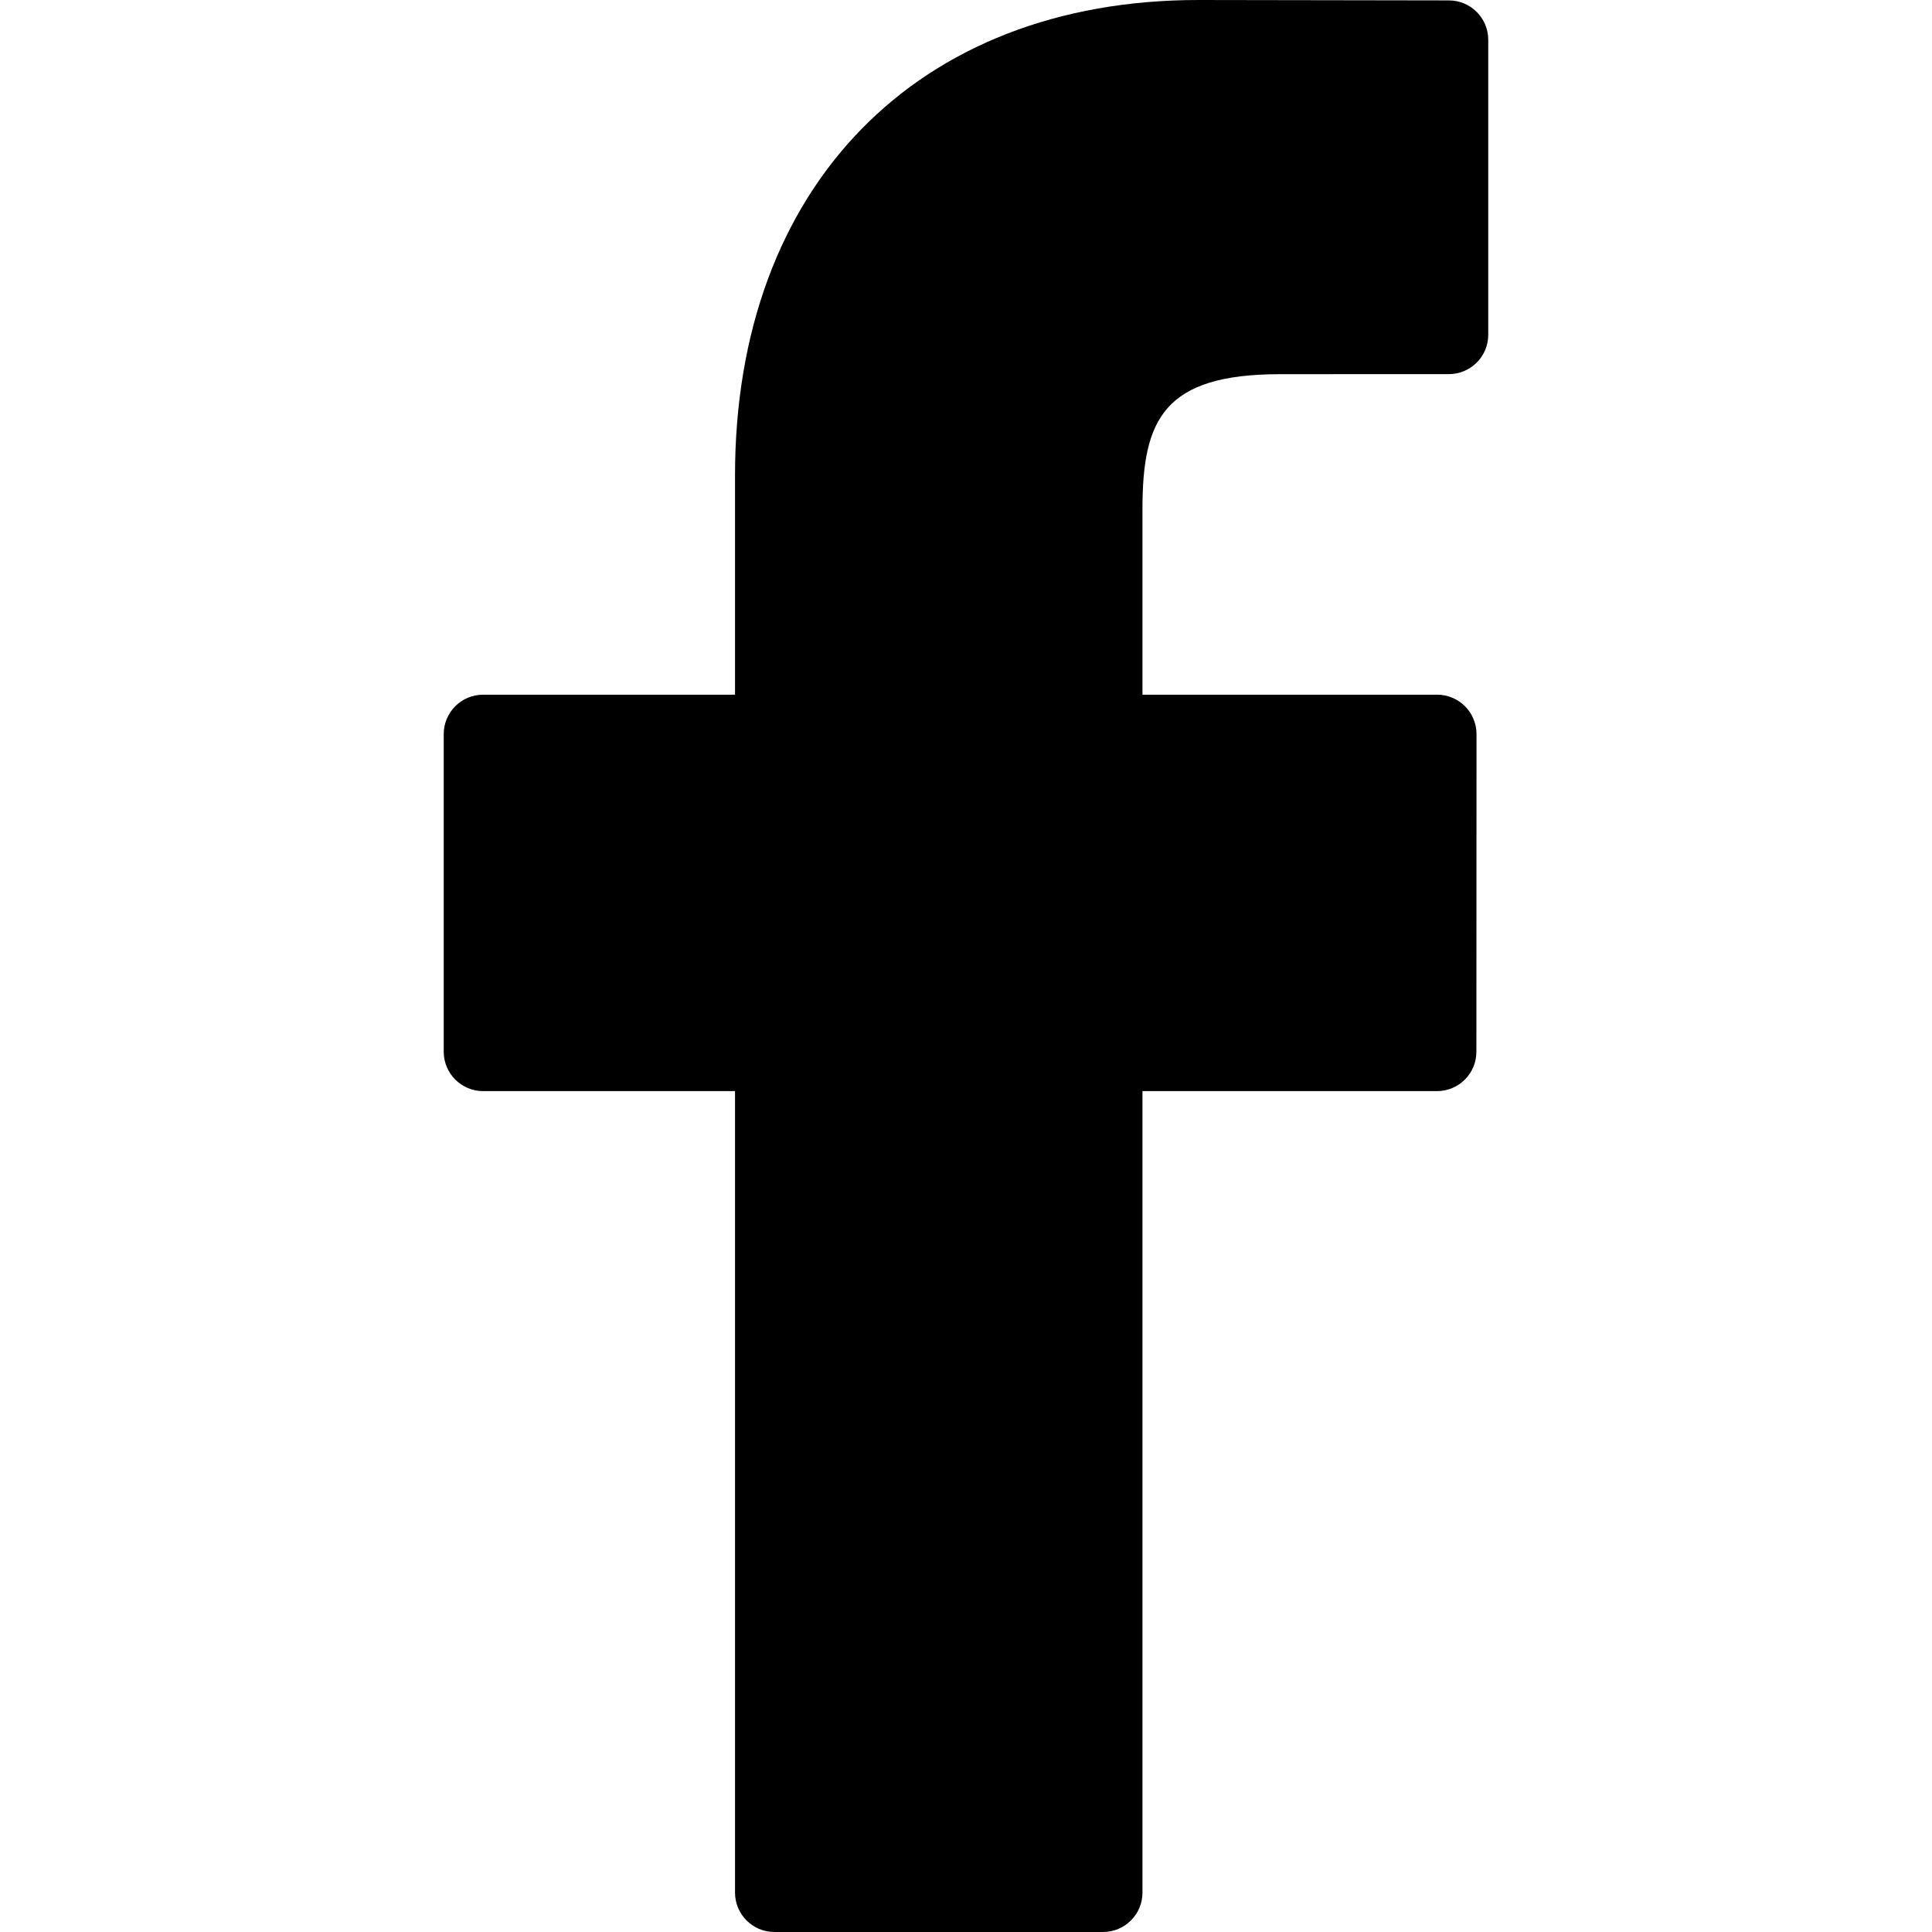
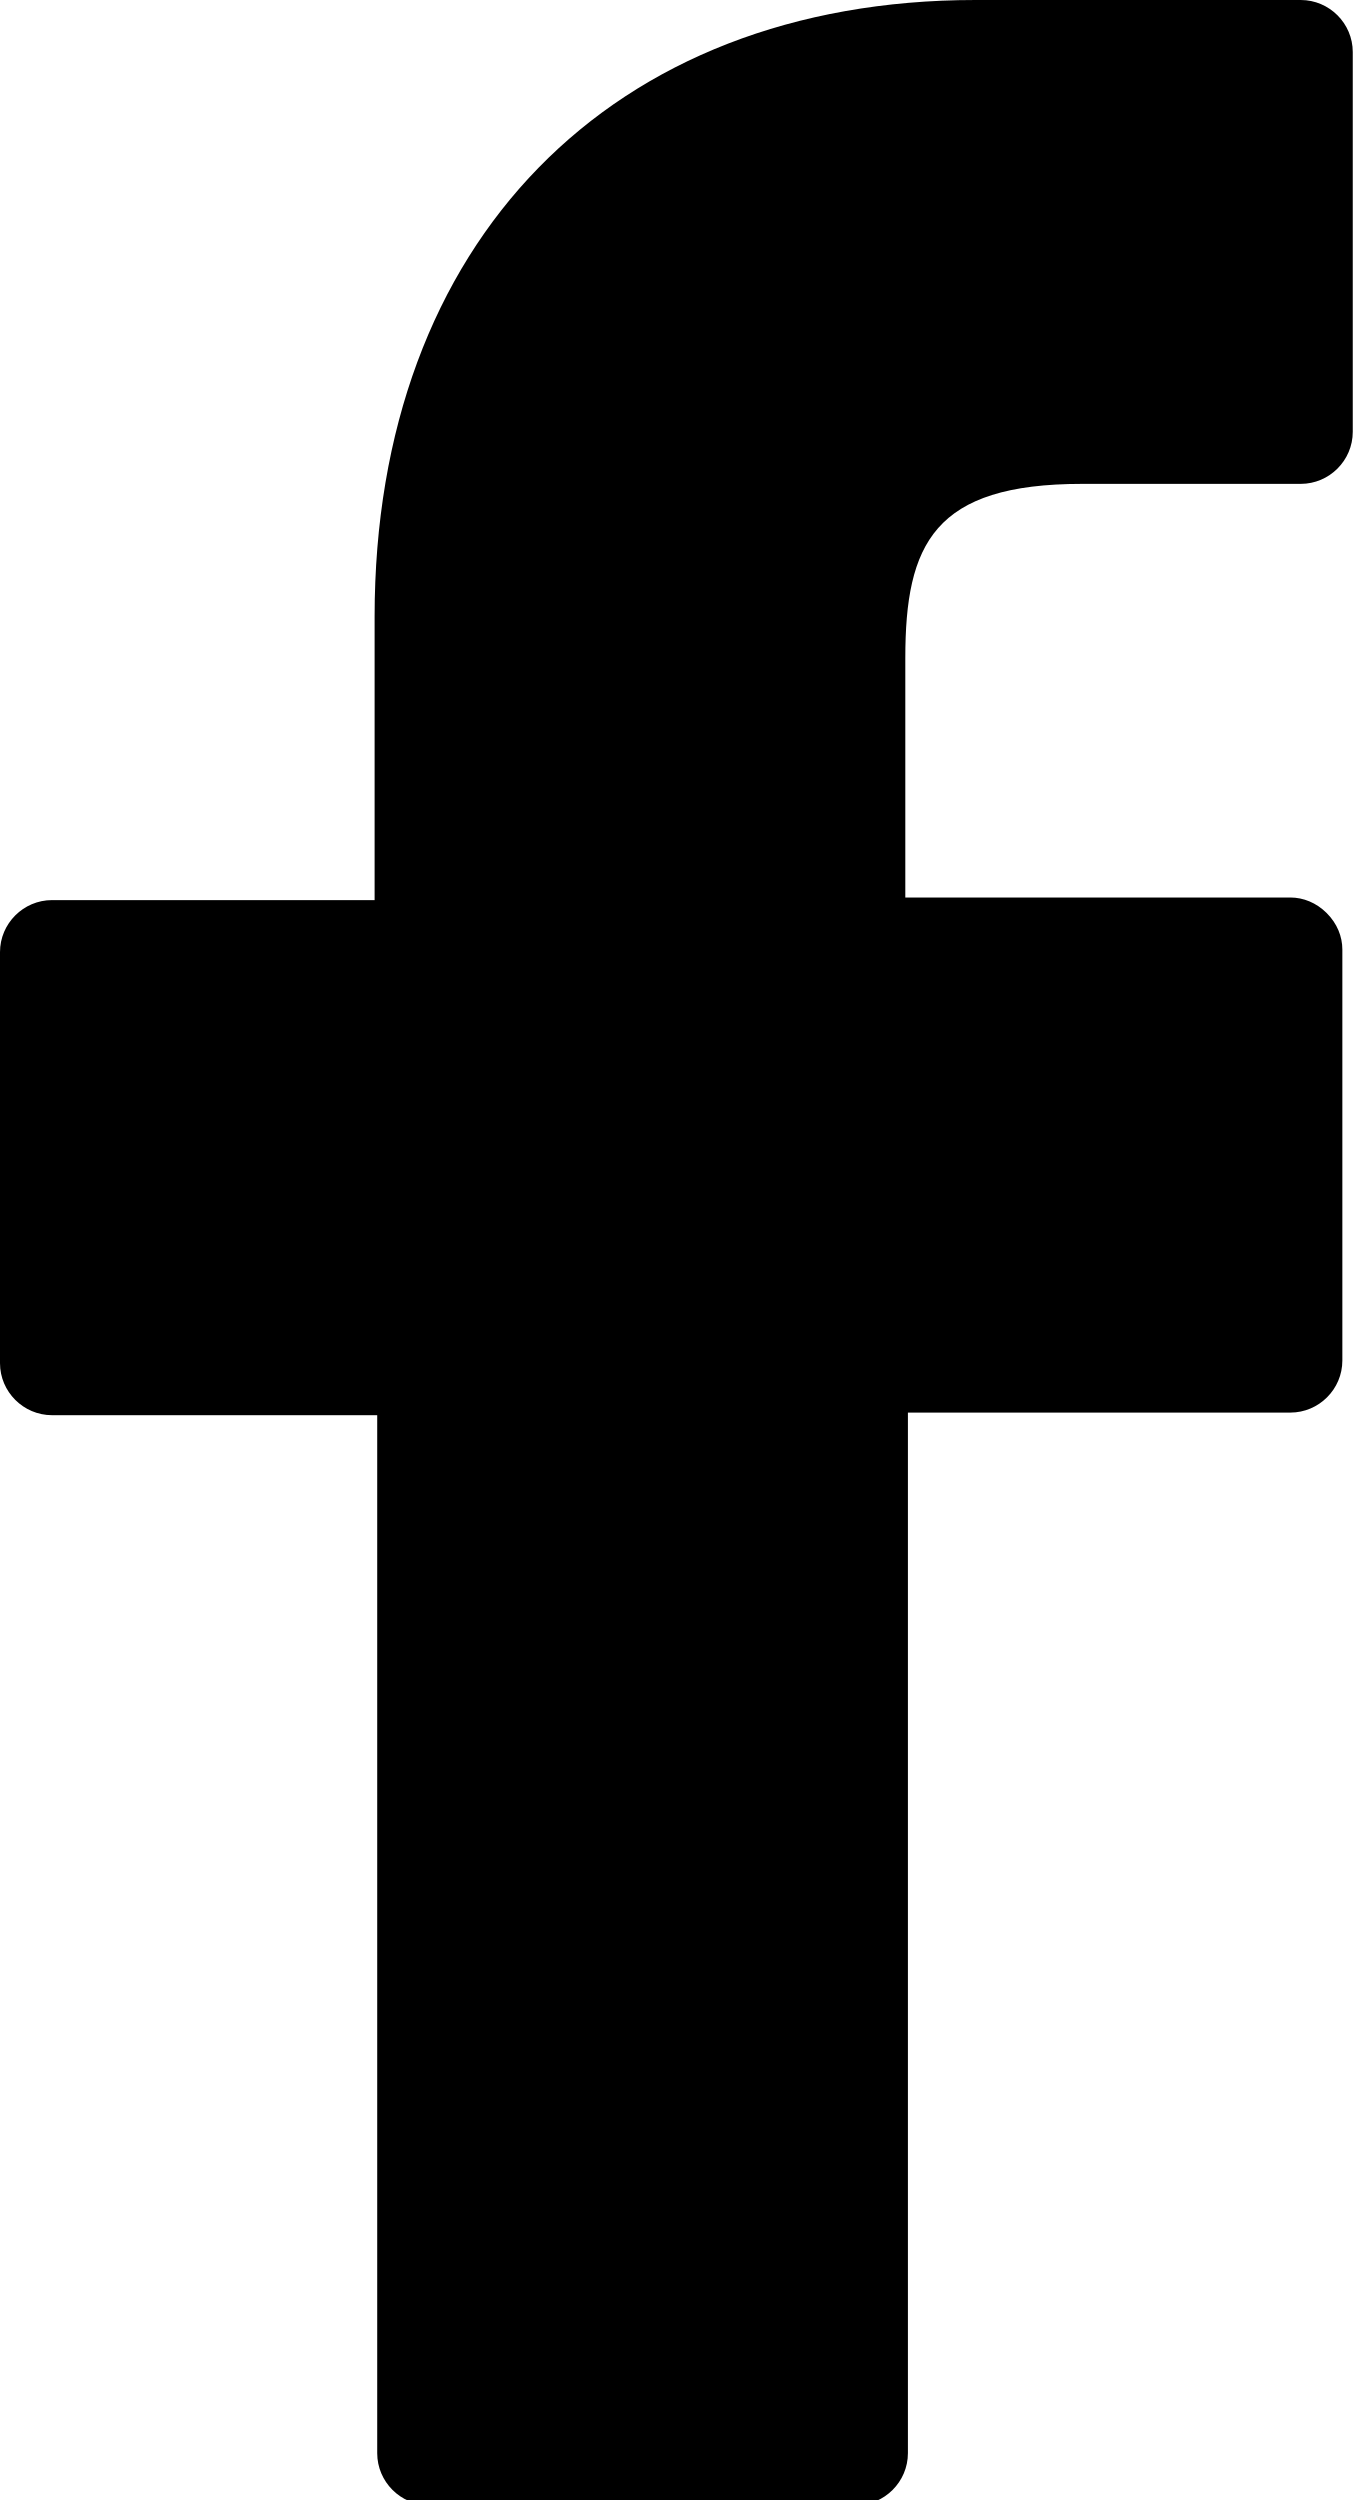
- <svg xmlns="http://www.w3.org/2000/svg" version="1.1" id="Capa_1" x="0px" y="0px" width="96.124px" height="96.123px" viewBox="0 0 96.124 96.123" style="enable-background:new 0 0 96.124 96.123;" xml:space="preserve">
-   <path d="M72.089,0.02L59.624,0C45.62,0,36.57,9.285,36.57,23.656v10.907H24.037c-1.083,0-1.96,0.878-1.96,1.961v15.803   c0,1.083,0.878,1.96,1.96,1.96h12.533v39.876c0,1.083,0.877,1.96,1.96,1.96h16.352c1.083,0,1.96-0.878,1.96-1.96V54.287h14.654   c1.083,0,1.96-0.877,1.96-1.96l0.006-15.803c0-0.52-0.207-1.018-0.574-1.386c-0.367-0.368-0.867-0.575-1.387-0.575H56.842v-9.246   c0-4.444,1.059-6.7,6.848-6.7l8.397-0.003c1.082,0,1.959-0.878,1.959-1.96V1.98C74.046,0.899,73.17,0.022,72.089,0.02z" />
+ <svg xmlns="http://www.w3.org/2000/svg" version="1.1" id="Capa_1" x="0px" y="0px" viewBox="0 0 52 96.1" style="enable-background:new 0 0 52 96.1;" xml:space="preserve">
+   <path d="M50,0L37.5,0c-14,0-23.1,9.3-23.1,23.7v10.9H2c-1.1,0-2,0.9-2,2v15.8c0,1.1,0.9,2,2,2h12.5v39.9c0,1.1,0.9,2,2,2h16.4  c1.1,0,2-0.9,2-2V54.3h14.7c1.1,0,2-0.9,2-2l0-15.8c0-0.5-0.2-1-0.6-1.4s-0.9-0.6-1.4-0.6H34.8v-9.2c0-4.4,1.1-6.7,6.8-6.7l8.4,0  c1.1,0,2-0.9,2-2V2C52,0.9,51.1,0,50,0z" />
</svg>
